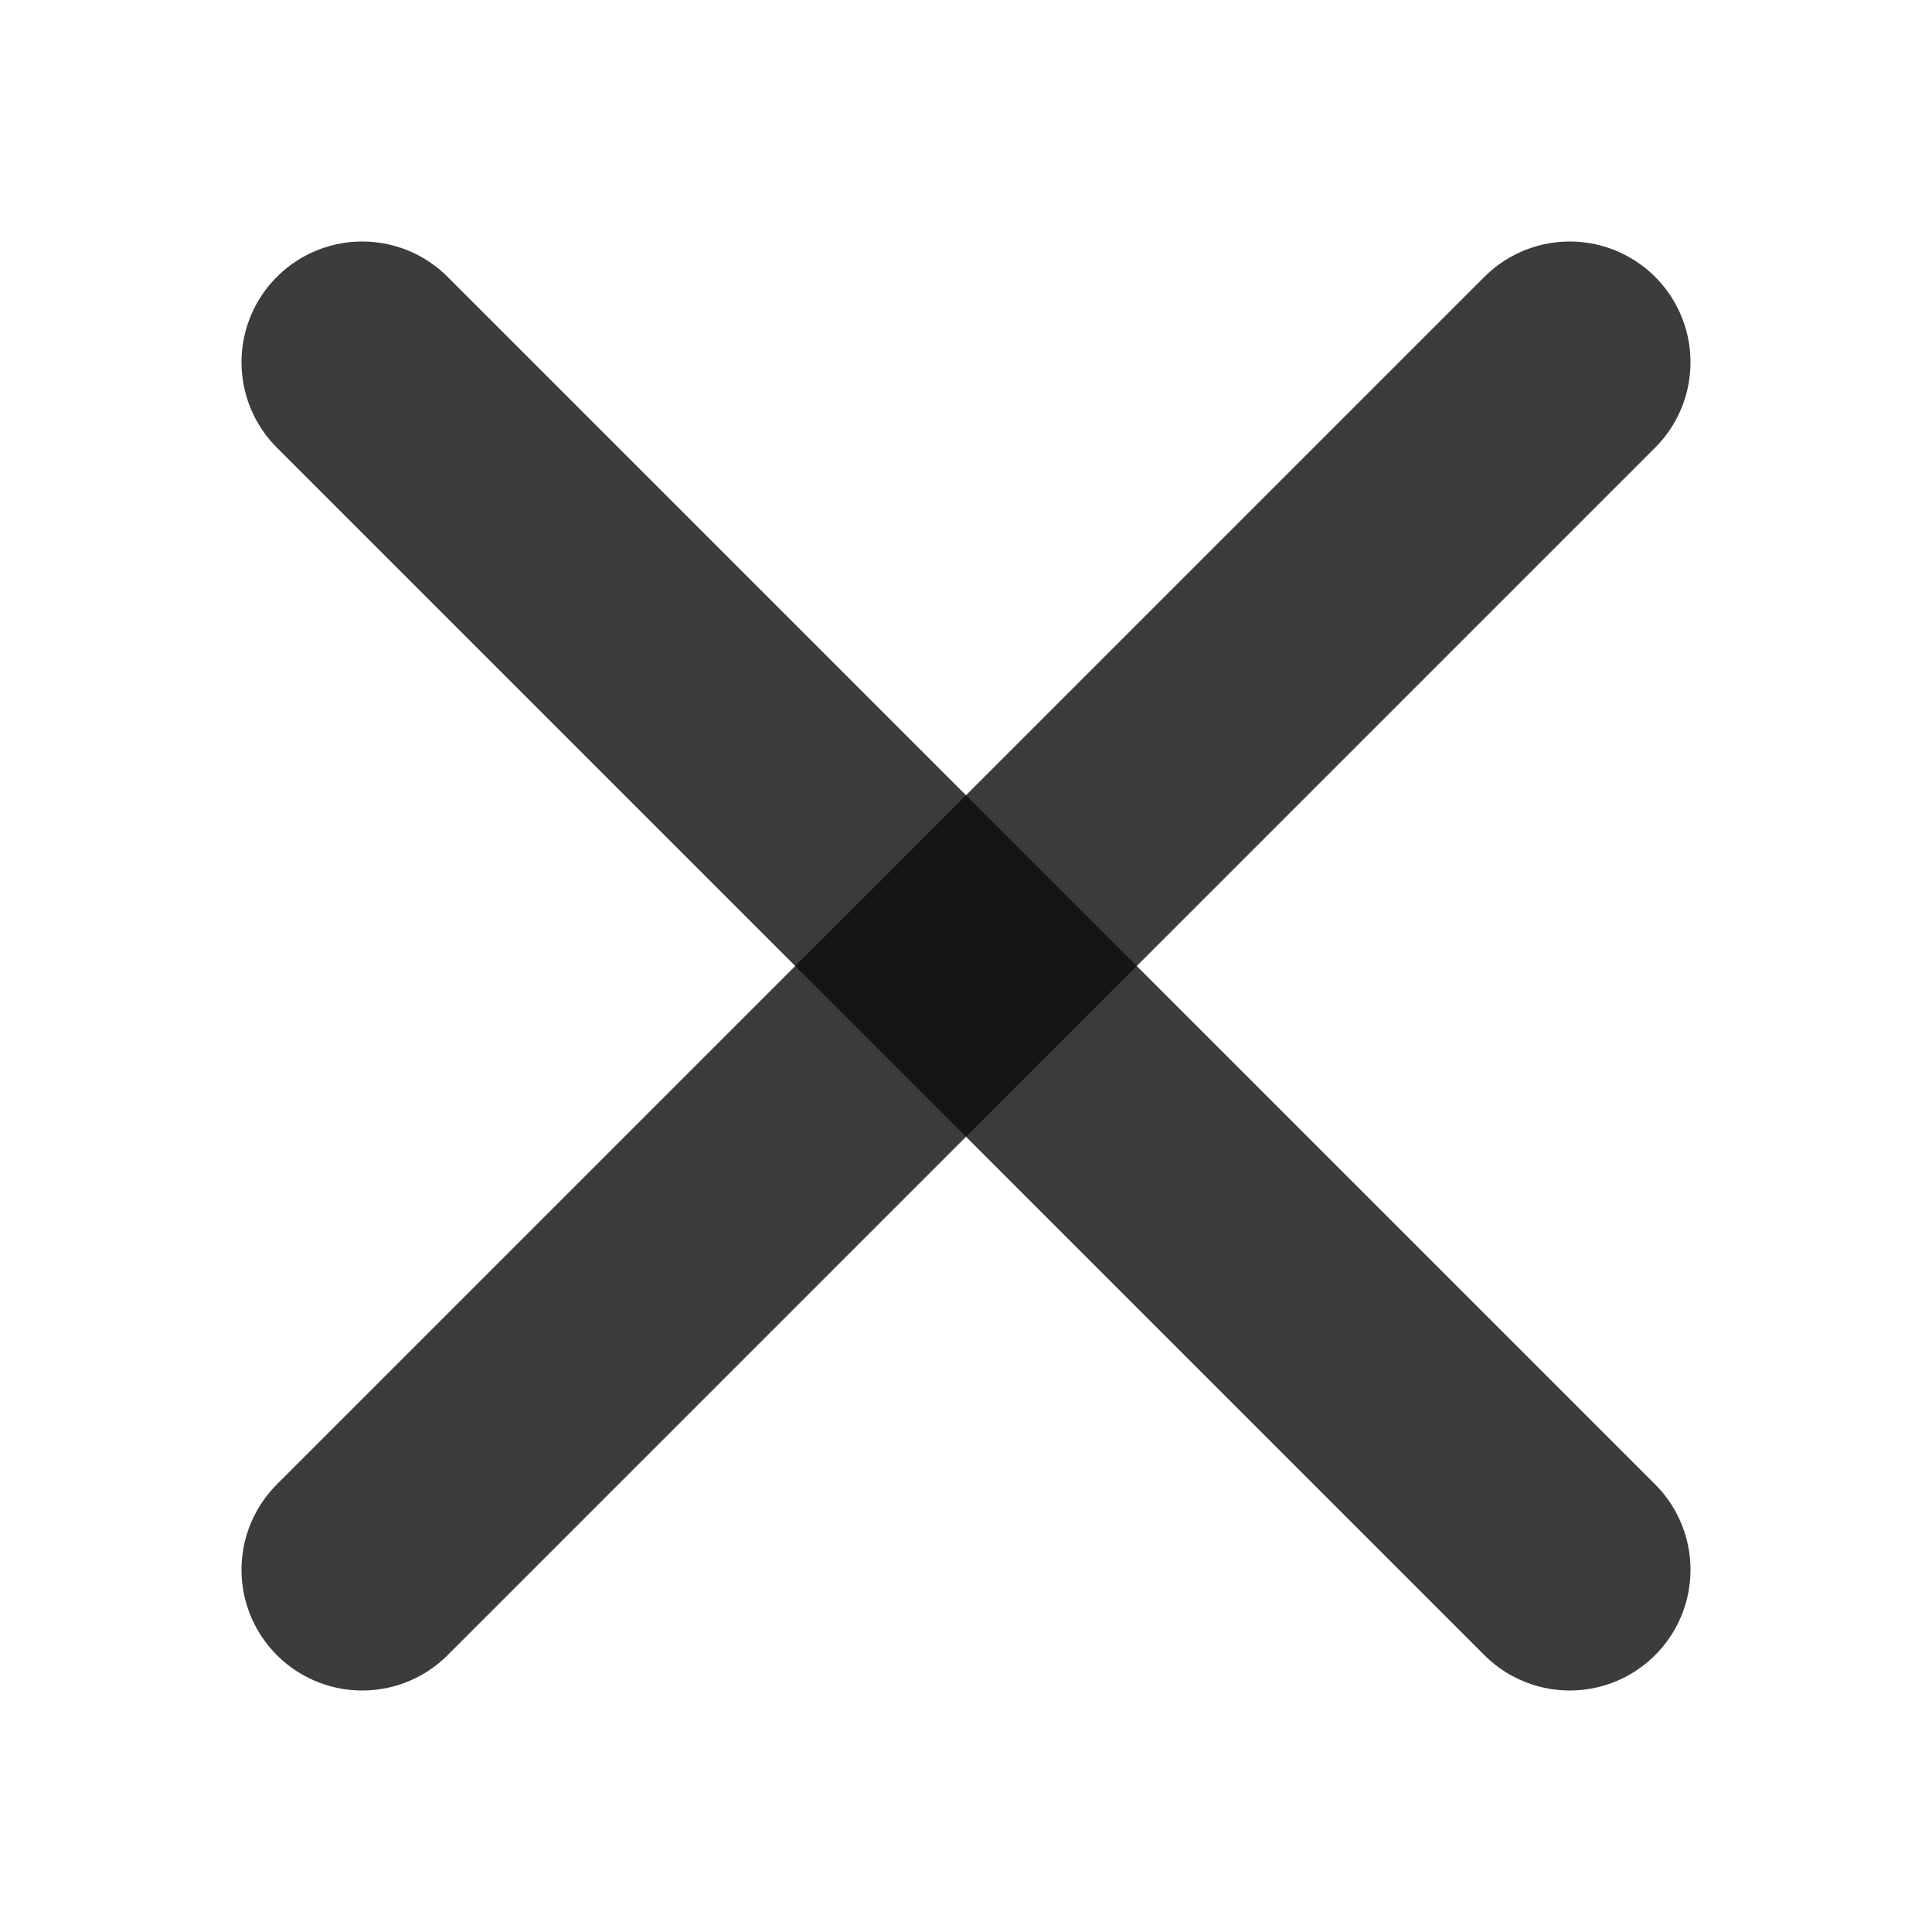
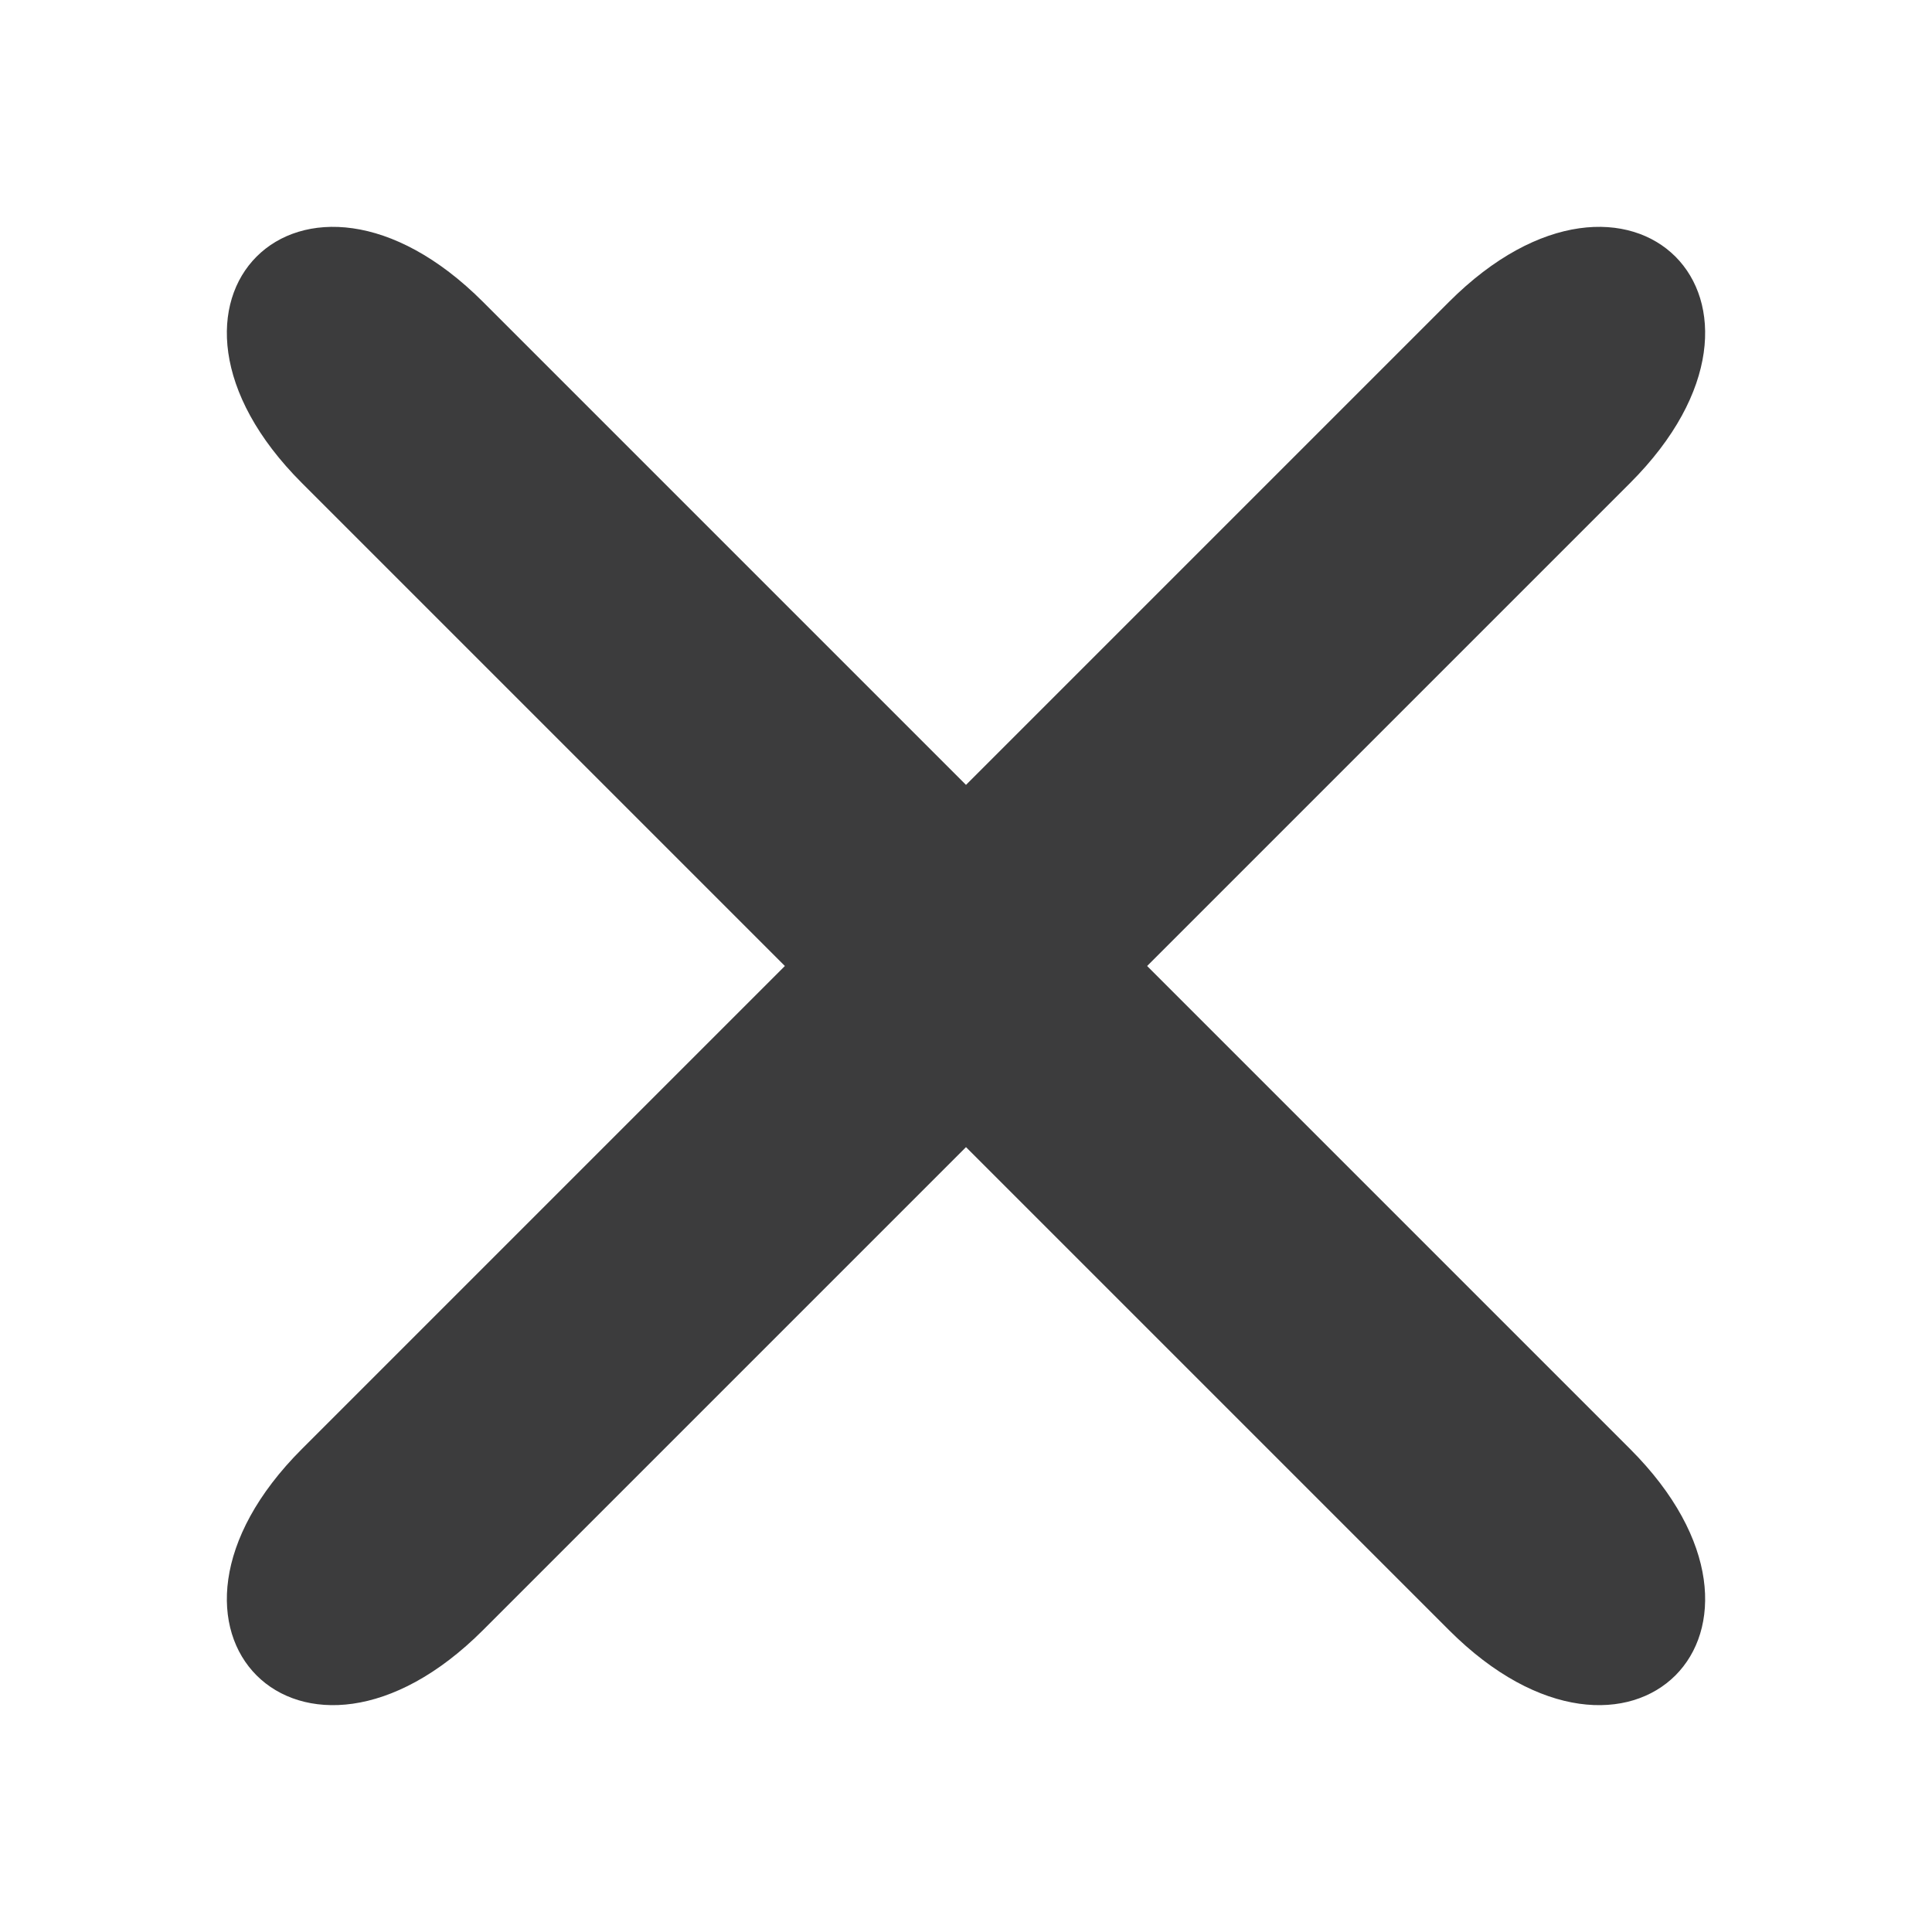
<svg xmlns="http://www.w3.org/2000/svg" width="96" height="96" viewBox="0 0 96 96" version="1.1" id="svg10">
  <defs id="defs14" />
-   <path style="fill:none;fill-rule:evenodd;stroke:#0c0c0d;stroke-width:12;stroke-linecap:round;stroke-linejoin:miter;stroke-miterlimit:4;stroke-dasharray:none;stroke-opacity:0.8" d="M 18,18 78,78" id="path4273" />
-   <path id="path4275" d="M 78,18 18,78" style="fill:none;fill-rule:evenodd;stroke:#0c0c0d;stroke-width:12;stroke-linecap:round;stroke-linejoin:miter;stroke-miterlimit:4;stroke-dasharray:none;stroke-opacity:0.8" />
+   <path style="color:#000000;font-style:normal;font-variant:normal;font-weight:normal;font-stretch:normal;font-size:medium;line-height:normal;font-family:sans-serif;font-variant-ligatures:normal;font-variant-position:normal;font-variant-caps:normal;font-variant-numeric:normal;font-variant-alternates:normal;font-feature-settings:normal;text-indent:0;text-align:start;text-decoration:none;text-decoration-line:none;text-decoration-style:solid;text-decoration-color:#000000;letter-spacing:normal;word-spacing:normal;text-transform:none;writing-mode:lr-tb;direction:ltr;text-orientation:mixed;dominant-baseline:auto;baseline-shift:baseline;text-anchor:start;white-space:normal;shape-padding:0;clip-rule:nonzero;display:inline;overflow:visible;visibility:visible;opacity:1;isolation:auto;mix-blend-mode:normal;color-interpolation:sRGB;color-interpolation-filters:linearRGB;solid-color:#000000;solid-opacity:1;vector-effect:none;fill:#0c0c0d;fill-opacity:0.8;fill-rule:evenodd;stroke:none;stroke-width:1px;stroke-linecap:butt;stroke-linejoin:miter;stroke-miterlimit:4;stroke-dasharray:none;stroke-dashoffset:0;stroke-opacity:1;color-rendering:auto;image-rendering:auto;shape-rendering:auto;text-rendering:auto;enable-background:accumulate" d="M 15,24 39,48 15,72 c -9,9 0,18 9,9 L 48,57 72,81 c 9,9 18,0 9,-9 L 57,48 81,24 C 90,15 81,6 72,15 L 48,39 24,15 C 15,6 6,15 15,24 Z" id="path820" />
</svg>
